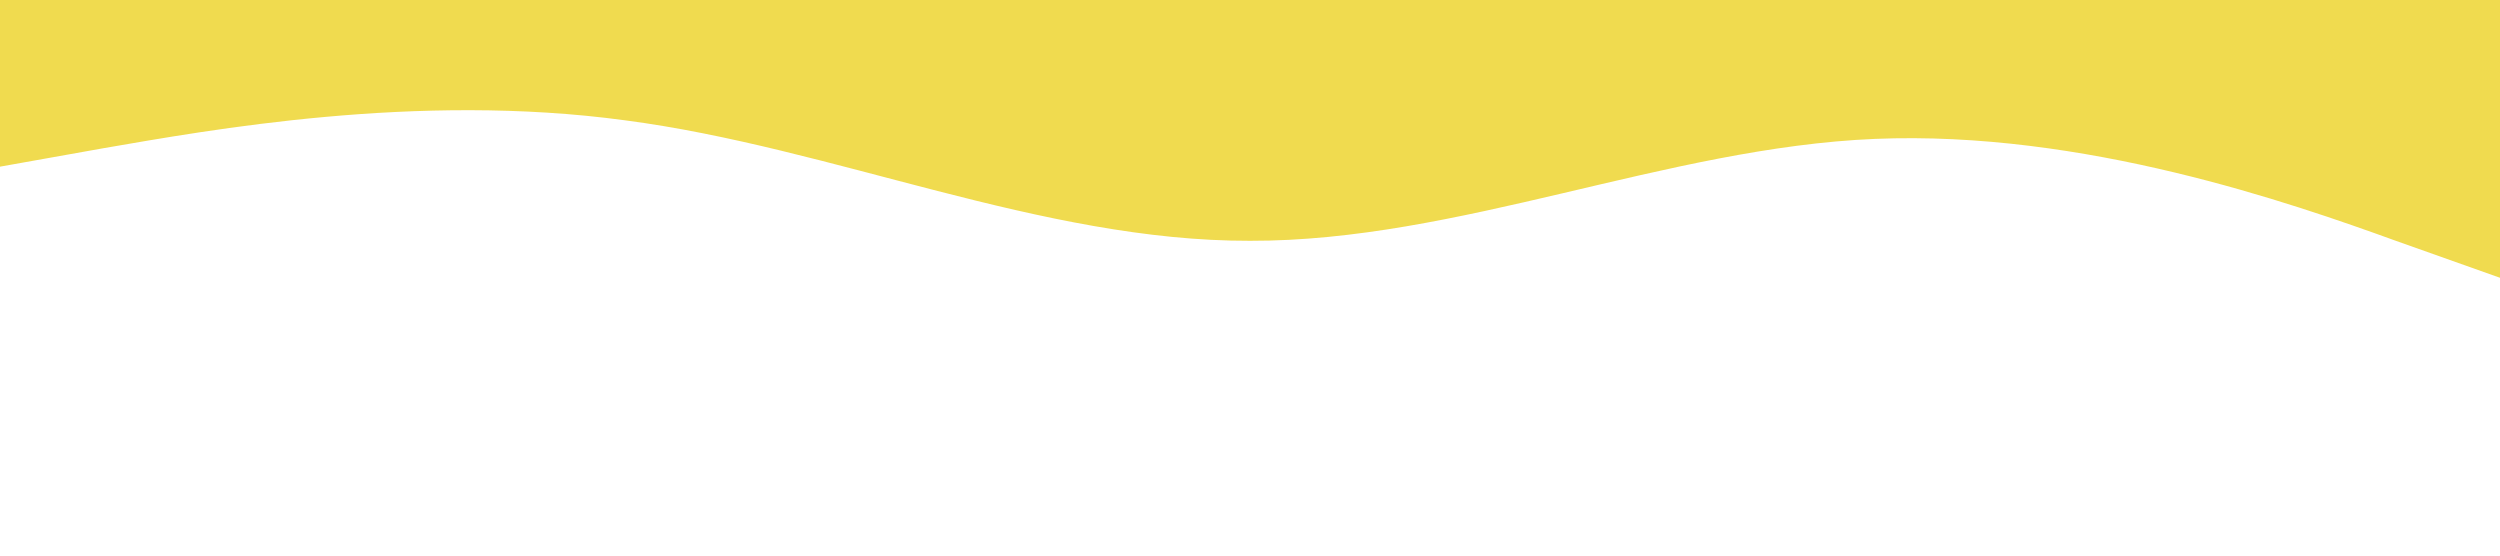
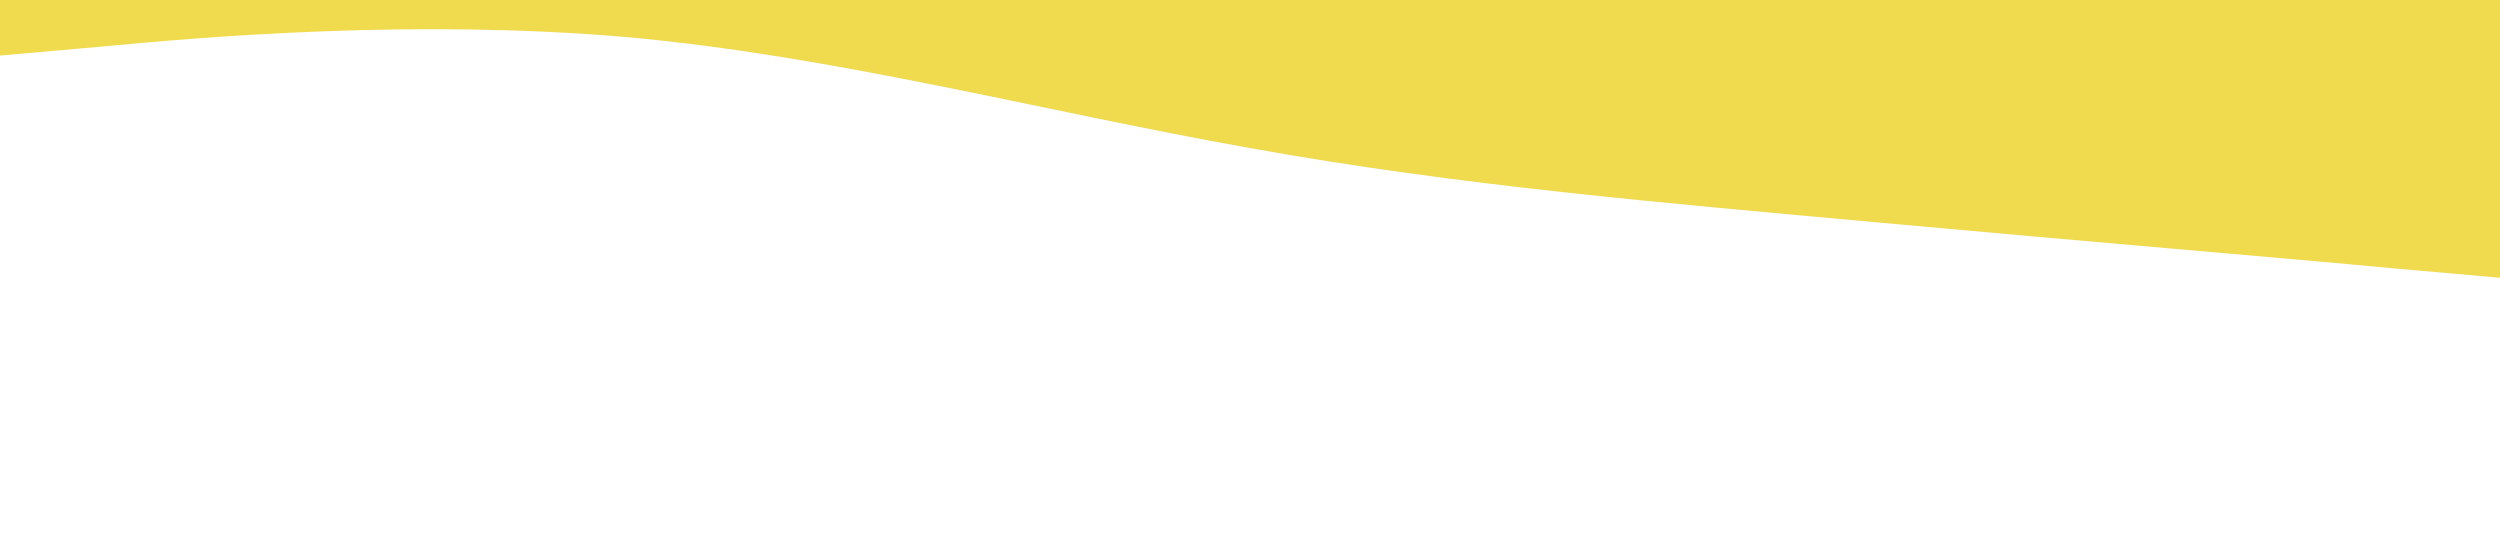
<svg xmlns="http://www.w3.org/2000/svg" viewBox="0 0 1440 320">
-   <path fill="#f0db4f" fill-opacity="1" d="M0,96L60,85.3C120,75,240,53,360,69.3C480,85,600,139,720,138.7C840,139,960,85,1080,80C1200,75,1320,117,1380,138.7L1440,160L1440,0L1380,0C1320,0,1200,0,1080,0C960,0,840,0,720,0C600,0,480,0,360,0C240,0,120,0,60,0L0,0Z" />
+   <path fill="#f0db4f" fill-opacity="1" d="M0,32L60,26.7C120,21,240,11,360,21.3C480,32,600,64,720,85.3C840,107,960,117,1080,128C1200,139,1320,149,1380,154.7L1440,160L1440,0L1380,0C1320,0,1200,0,1080,0C960,0,840,0,720,0C600,0,480,0,360,0C240,0,120,0,60,0L0,0Z" />
</svg>
